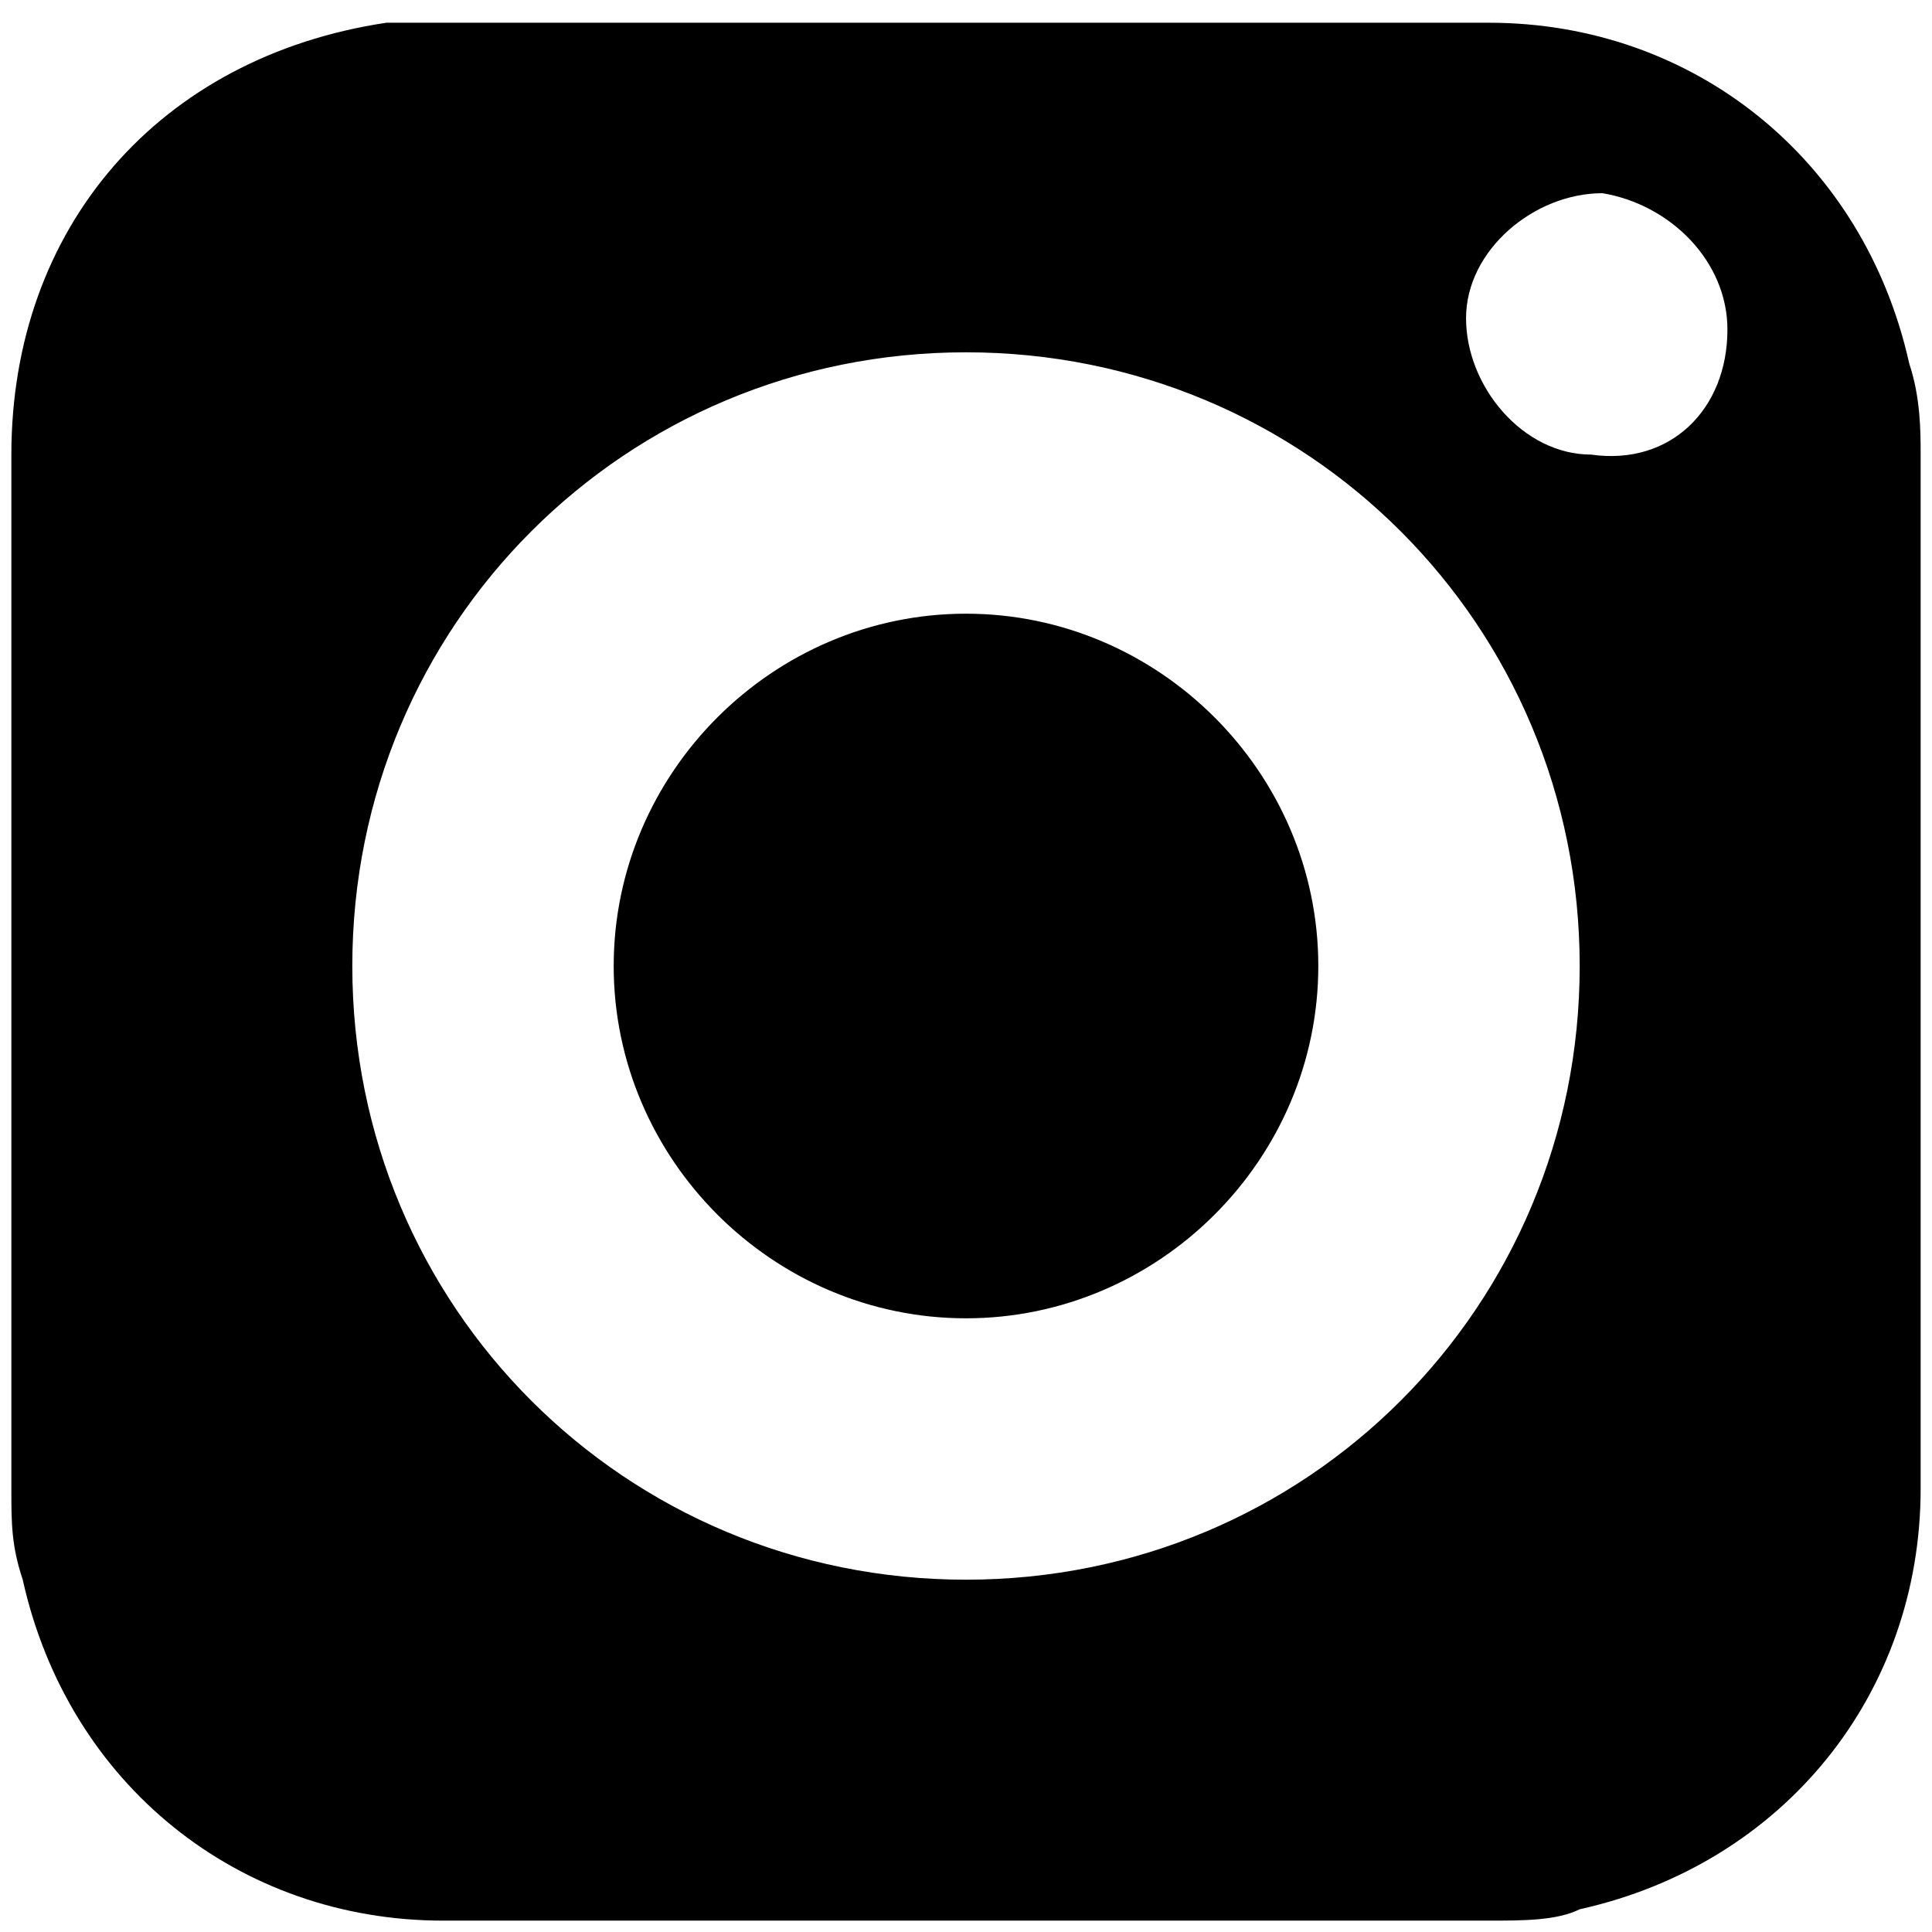
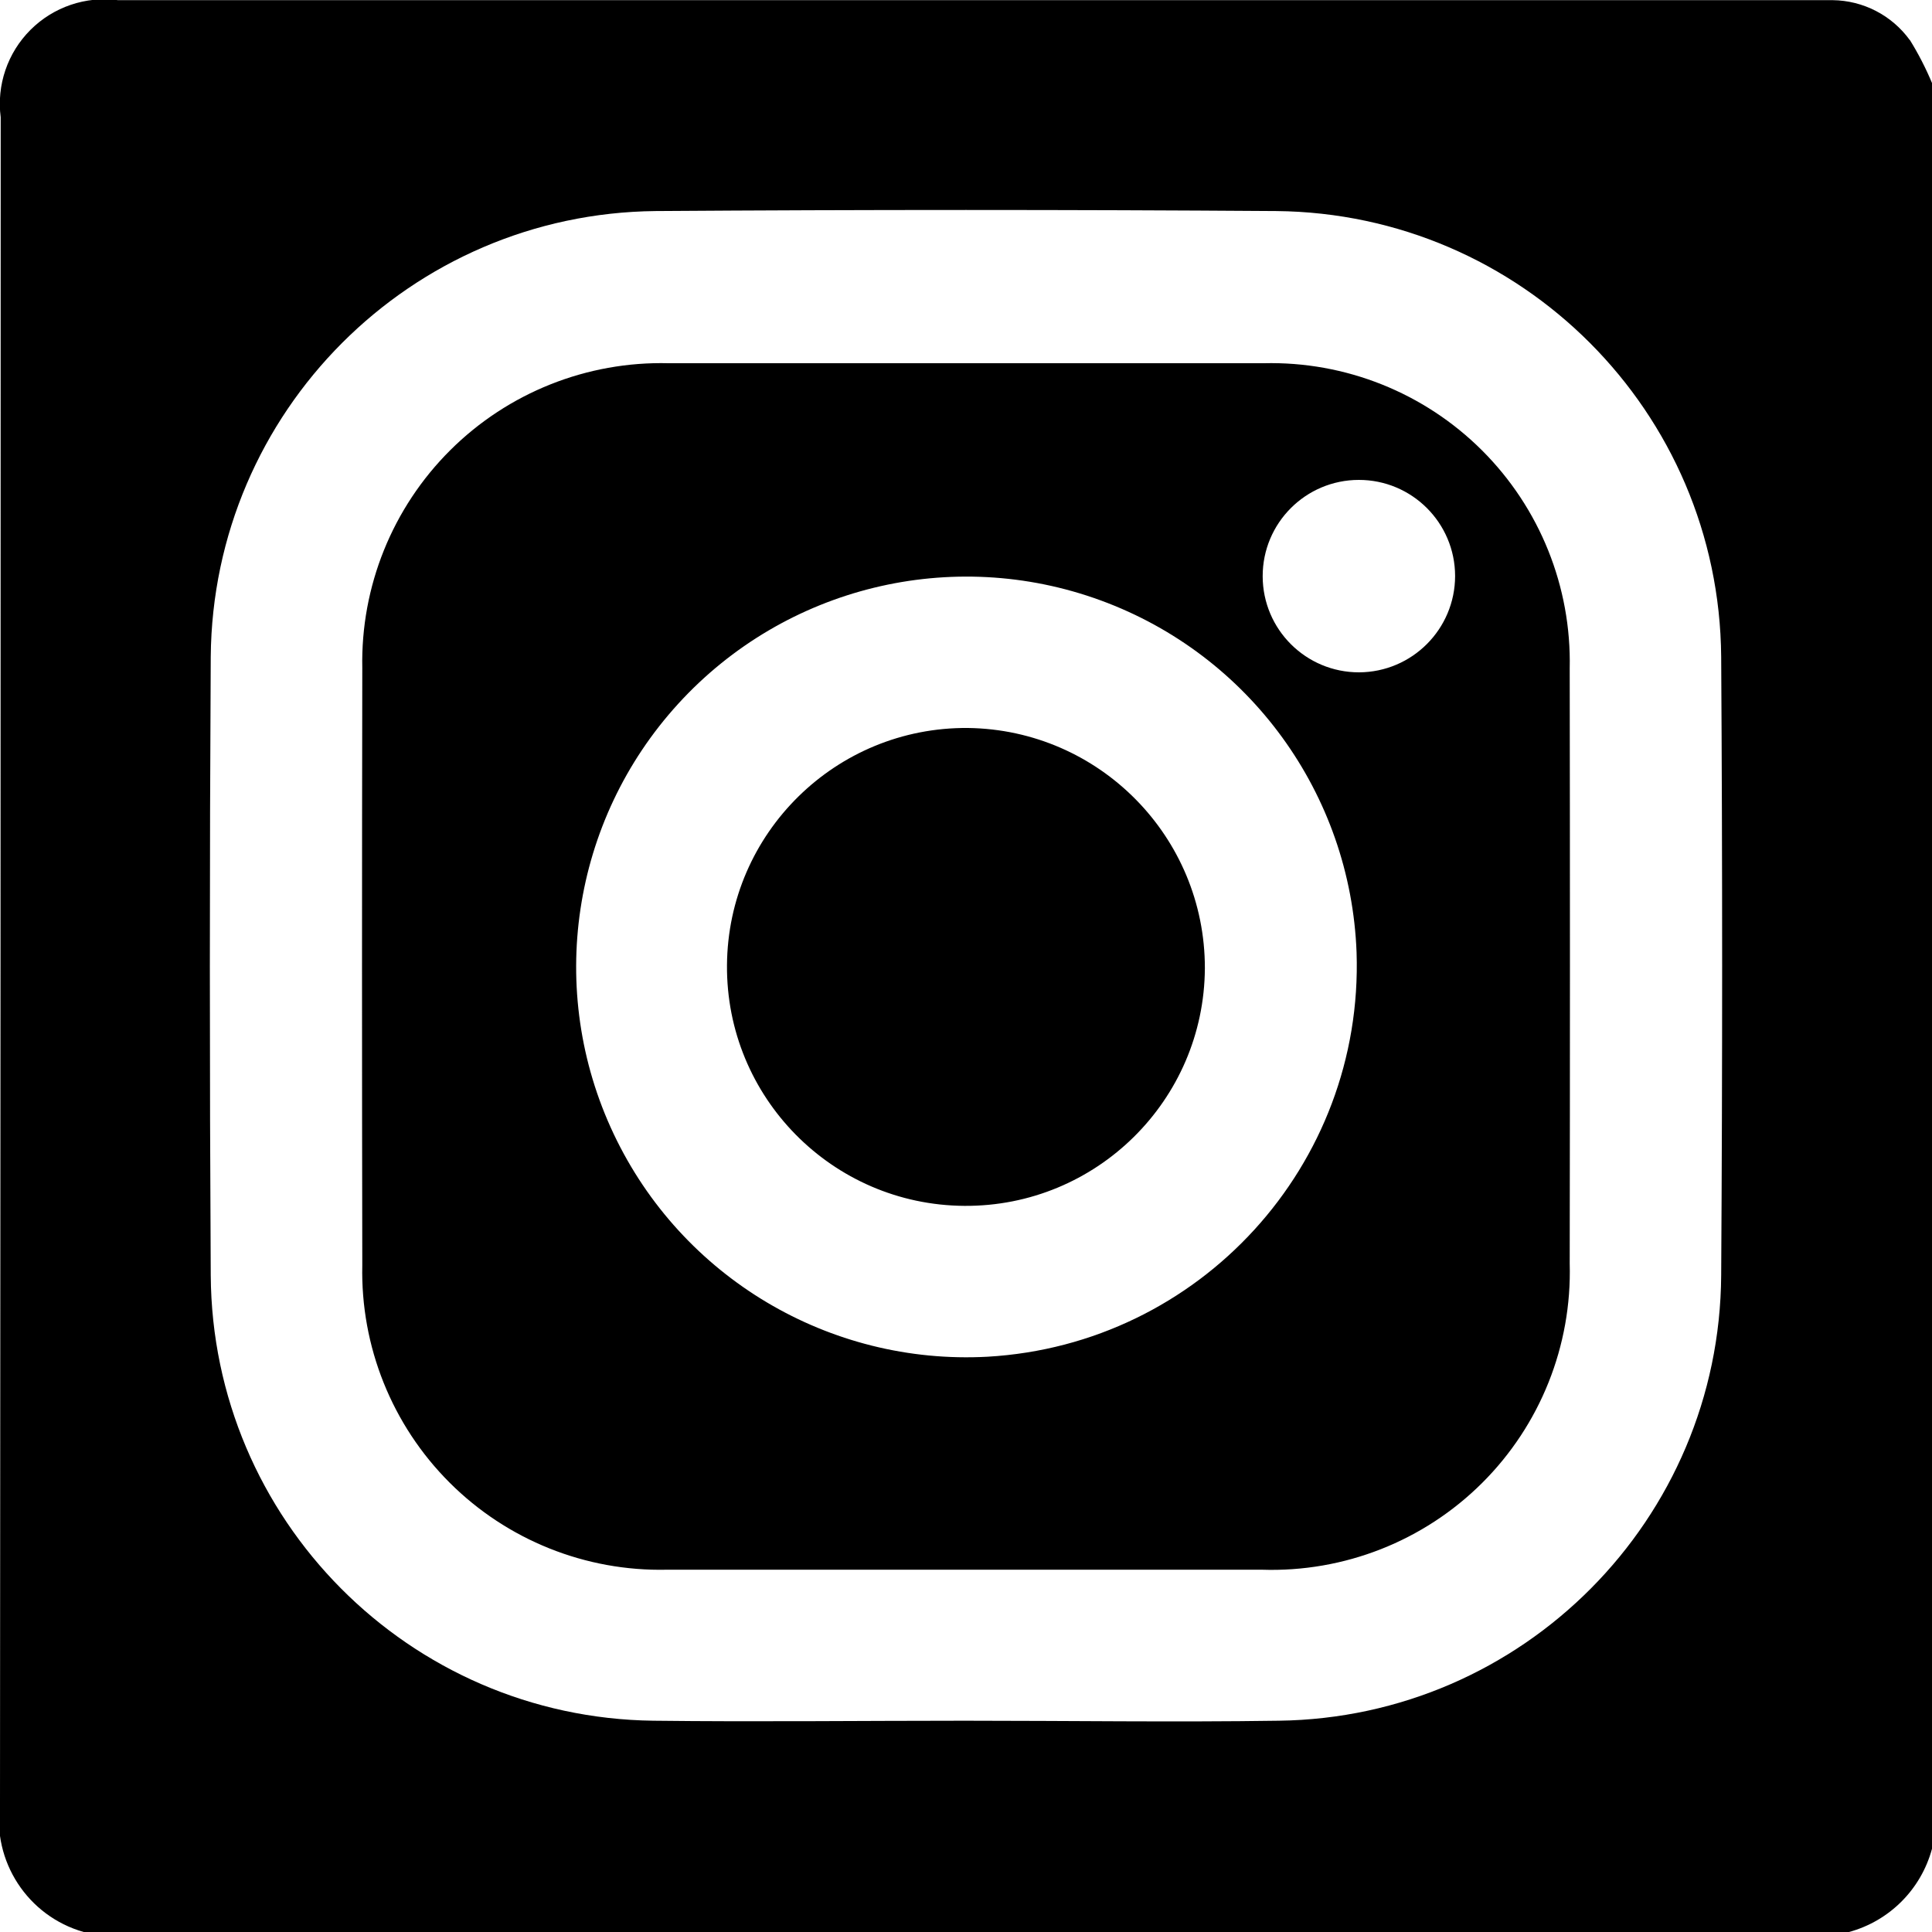
- <svg xmlns="http://www.w3.org/2000/svg" version="1.1" id="Capa_1" x="0px" y="0px" viewBox="0 0 17 17" style="enable-background:new 0 0 17 17;" xml:space="preserve">
-   <path id="xjV2eU.tif" d="M16.9,8.5c0,1.5,0,3.1,0,4.6c0,1.8-1.2,3.3-3,3.7c-0.2,0.1-0.5,0.1-0.8,0.1c-3.1,0-6.1,0-9.2,0  c-1.8,0-3.3-1.2-3.7-3c-0.1-0.3-0.1-0.5-0.1-0.8c0-3,0-6.1,0-9.1c0-2,1.3-3.5,3.3-3.8c0.2,0,0.3,0,0.5,0c3.1,0,6.1,0,9.2,0  c1.8,0,3.3,1.2,3.7,3c0.1,0.3,0.1,0.6,0.1,0.8C16.9,5.5,16.9,7,16.9,8.5z M8.5,13.9c3,0,5.4-2.4,5.4-5.4c0-3-2.4-5.4-5.4-5.4  c-3,0-5.4,2.4-5.4,5.4C3.1,11.5,5.5,13.9,8.5,13.9z M15.2,2.9c0-0.6-0.5-1.1-1.1-1.2c-0.6,0-1.2,0.5-1.2,1.1c0,0.6,0.5,1.2,1.1,1.2  C14.7,4.1,15.2,3.6,15.2,2.9z M11.6,8.5c0-1.7-1.4-3.1-3.1-3.1c-1.7,0-3.1,1.4-3.1,3.1c0,1.7,1.4,3.1,3.1,3.1  C10.2,11.6,11.6,10.2,11.6,8.5z" />
+ <svg xmlns="http://www.w3.org/2000/svg" width="25" height="24.997" viewBox="0 0 25 24.997" fill="currentColor">
+   <path d="M24.713.519a1.251,1.251,0,0,0-1-.517c-.073,0-.146,0-.22,0H1.526A1.353,1.353,0,0,0,.009,1.518Q.009,12.428,0,23.339A1.51,1.51,0,0,0,1.083,25H23.926A1.528,1.528,0,0,0,25,23.923V1.074a3.971,3.971,0,0,0-.286-.556M22.272,16.5a5.8,5.8,0,0,1-5.725,5.766c-1.354.02-2.708,0-4.062,0s-2.688.016-4.031,0A5.8,5.8,0,0,1,2.727,16.5q-.023-4,0-8A5.816,5.816,0,0,1,8.483,2.731q4.016-.028,8.032,0A5.813,5.813,0,0,1,22.272,8.5q.025,4,0,8M16.352,4.7q-3.849,0-7.7,0A3.868,3.868,0,0,0,4.688,8.646q-.007,3.863,0,7.726a3.856,3.856,0,0,0,3.943,3.94c1.283,0,2.566,0,3.849,0s2.566,0,3.849,0a3.857,3.857,0,0,0,3.983-3.962q.006-3.848,0-7.7A3.866,3.866,0,0,0,16.352,4.7M12.778,17.556a5.051,5.051,0,1,1,4.776-5.232,5.07,5.07,0,0,1-4.776,5.232M17.586,8.7a1.245,1.245,0,1,1,1.243-1.247A1.248,1.248,0,0,1,17.586,8.7m-1.995,3.83A3.092,3.092,0,1,1,12.525,9.42a3.106,3.106,0,0,1,3.066,3.109" transform="translate(0 0)" />
</svg>
